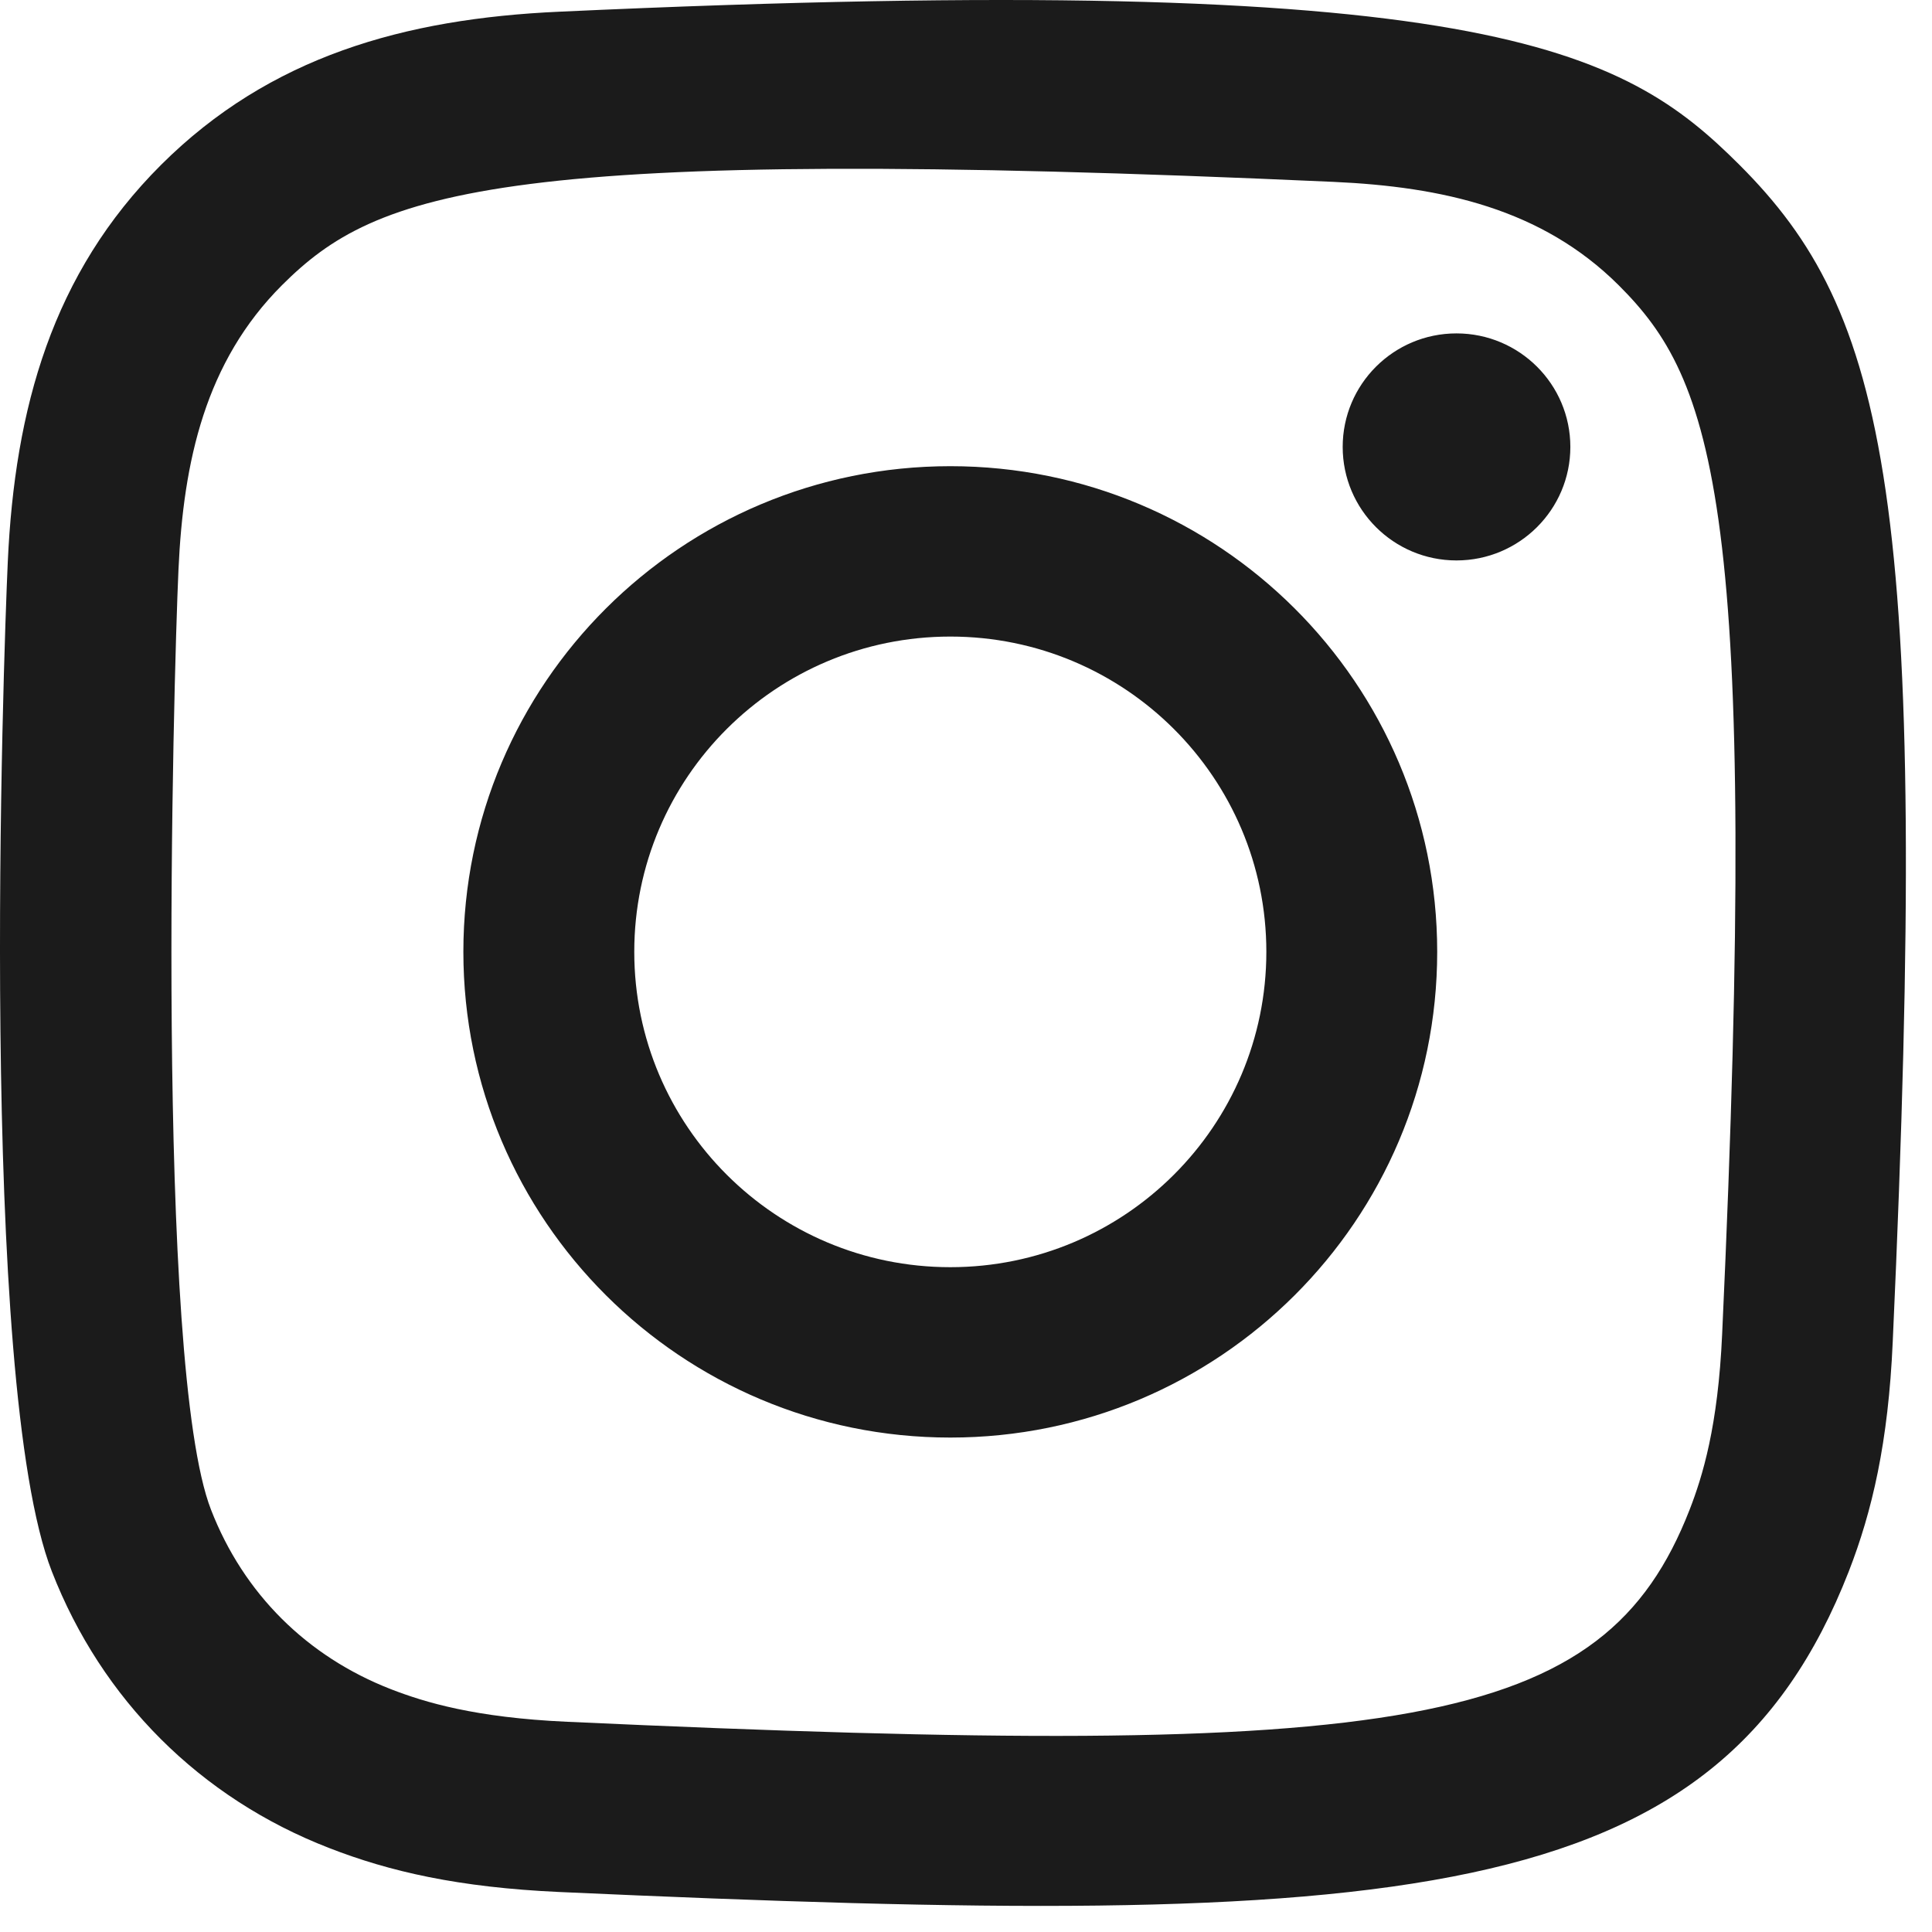
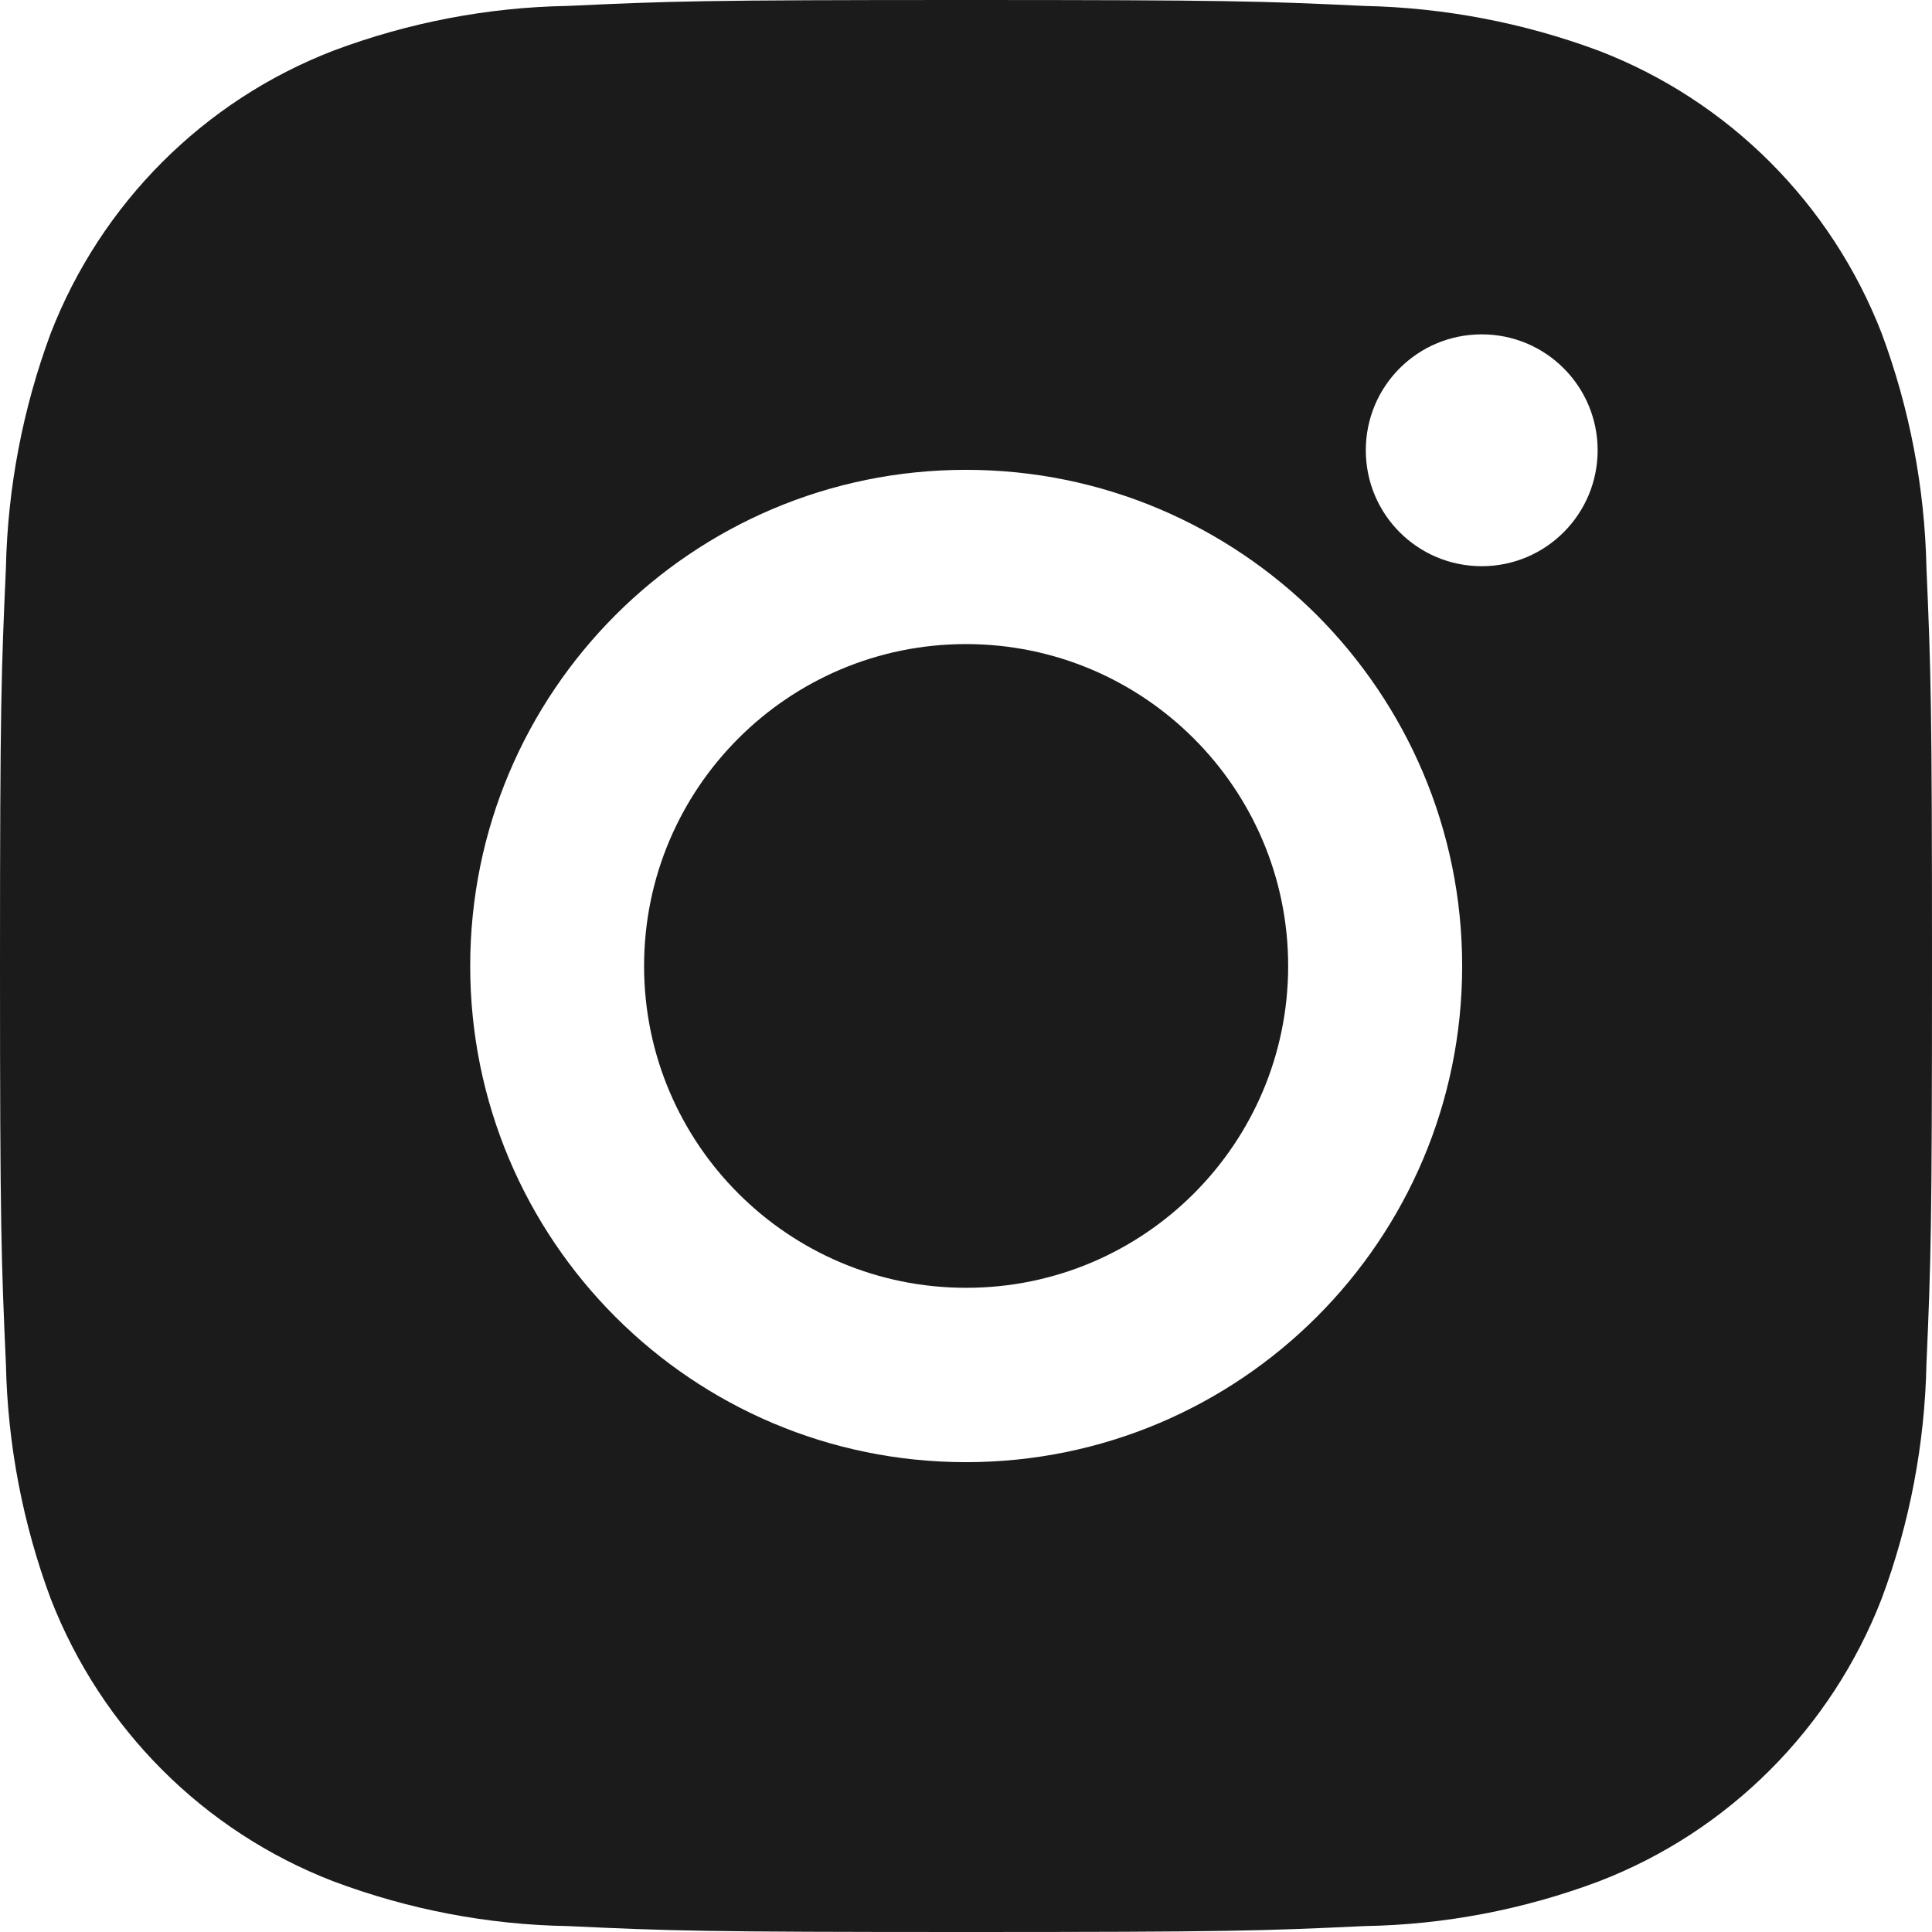
- <svg xmlns="http://www.w3.org/2000/svg" width="37" height="37" viewBox="0 0 37 37" fill="none">
-   <g clip-path="url(#clip0_1219_649)">
-     <path fill-rule="evenodd" clip-rule="evenodd" d="M10.712 0.224C7.741 0.358 5.166 1.084 3.087 3.155C1 5.236 0.283 7.822 0.149 10.761C0.065 12.597 -0.423 26.46 0.993 30.095C1.948 32.548 3.83 34.434 6.305 35.392C7.46 35.842 8.778 36.146 10.712 36.234C26.884 36.966 32.878 36.568 35.406 30.095C35.854 28.943 36.163 27.626 36.248 25.697C36.987 9.484 36.129 5.97 33.31 3.155C31.075 0.925 28.445 -0.593 10.712 0.224ZM10.861 32.974C9.091 32.894 8.13 32.599 7.489 32.351C5.876 31.724 4.665 30.518 4.042 28.915C2.963 26.152 3.321 13.032 3.418 10.909C3.512 8.829 3.933 6.928 5.401 5.461C7.217 3.65 9.563 2.762 25.538 3.483C27.622 3.577 29.527 3.997 30.998 5.461C32.814 7.273 33.715 9.637 32.981 25.551C32.902 27.317 32.606 28.275 32.357 28.915C30.713 33.126 26.932 33.711 10.861 32.974ZM25.714 8.559C25.714 9.758 26.689 10.733 27.893 10.733C29.097 10.733 30.074 9.758 30.074 8.559C30.074 7.359 29.097 6.385 27.893 6.385C26.689 6.385 25.714 7.359 25.714 8.559ZM8.874 18.228C8.874 23.366 13.049 27.531 18.2 27.531C23.35 27.531 27.524 23.366 27.524 18.228C27.524 13.091 23.35 8.928 18.2 8.928C13.049 8.928 8.874 13.091 8.874 18.228ZM12.147 18.228C12.147 14.895 14.856 12.191 18.2 12.191C21.543 12.191 24.252 14.895 24.252 18.228C24.252 21.563 21.543 24.268 18.2 24.268C14.856 24.268 12.147 21.563 12.147 18.228Z" fill="#1B1B1B" />
+ <svg xmlns="http://www.w3.org/2000/svg" class="social_icons" viewBox="0 0 16 16" fill="#1B1B1B">
+   <g clip-path="url(#clip0_2579_2434)">
+     <path d="M15.954 4.703C15.94 4.037 15.814 3.38 15.583 2.76C15.166 1.686 14.317 0.834 13.24 0.42C12.62 0.189 11.963 0.063 11.297 0.049C10.446 0.009 10.171 0 8 0C5.829 0 5.557 0.009 4.703 0.049C4.04 0.06 3.383 0.186 2.76 0.42C1.686 0.834 0.837 1.686 0.42 2.76C0.189 3.383 0.063 4.04 0.049 4.703C0.011 5.554 0 5.829 0 8C0 10.171 0.011 10.446 0.049 11.297C0.063 11.963 0.189 12.62 0.42 13.24C0.837 14.314 1.686 15.166 2.76 15.58C3.383 15.814 4.04 15.94 4.703 15.951C5.557 15.991 5.829 16 8 16C10.171 16 10.446 15.991 11.3 15.951C11.963 15.94 12.62 15.814 13.243 15.58C14.317 15.166 15.166 14.314 15.583 13.24C15.814 12.62 15.94 11.963 15.954 11.297C15.991 10.446 16 10.171 16 8C16 5.829 15.991 5.554 15.954 4.703ZM8 12.109C5.731 12.109 3.894 10.269 3.894 8C3.894 5.731 5.731 3.891 8 3.891C9.134 3.891 10.16 4.351 10.906 5.094C11.649 5.84 12.109 6.866 12.109 8C12.109 10.269 10.269 12.109 8 12.109ZM12.271 4.689C11.74 4.689 11.311 4.26 11.311 3.729C11.311 3.197 11.74 2.769 12.271 2.769C12.803 2.769 13.231 3.2 13.231 3.729C13.231 4.257 12.803 4.689 12.271 4.689Z" fill="#1B1B1B" />
+     <path d="M10.668 8C10.668 9.471 9.474 10.665 8.003 10.665H8C6.528 10.665 5.334 9.471 5.334 8C5.334 6.528 6.528 5.334 8 5.334C9.471 5.334 10.668 6.528 10.668 8Z" fill="#1B1B1B" />
  </g>
  <defs>
-     <clipPath id="clip0_1219_649">
-       <rect width="36.501" height="36.501" fill="#1B1B1B" />
+     <clipPath id="clip0_2579_2434">
+       <rect width="16" height="16" fill="#1B1B1B" />
    </clipPath>
  </defs>
</svg>
